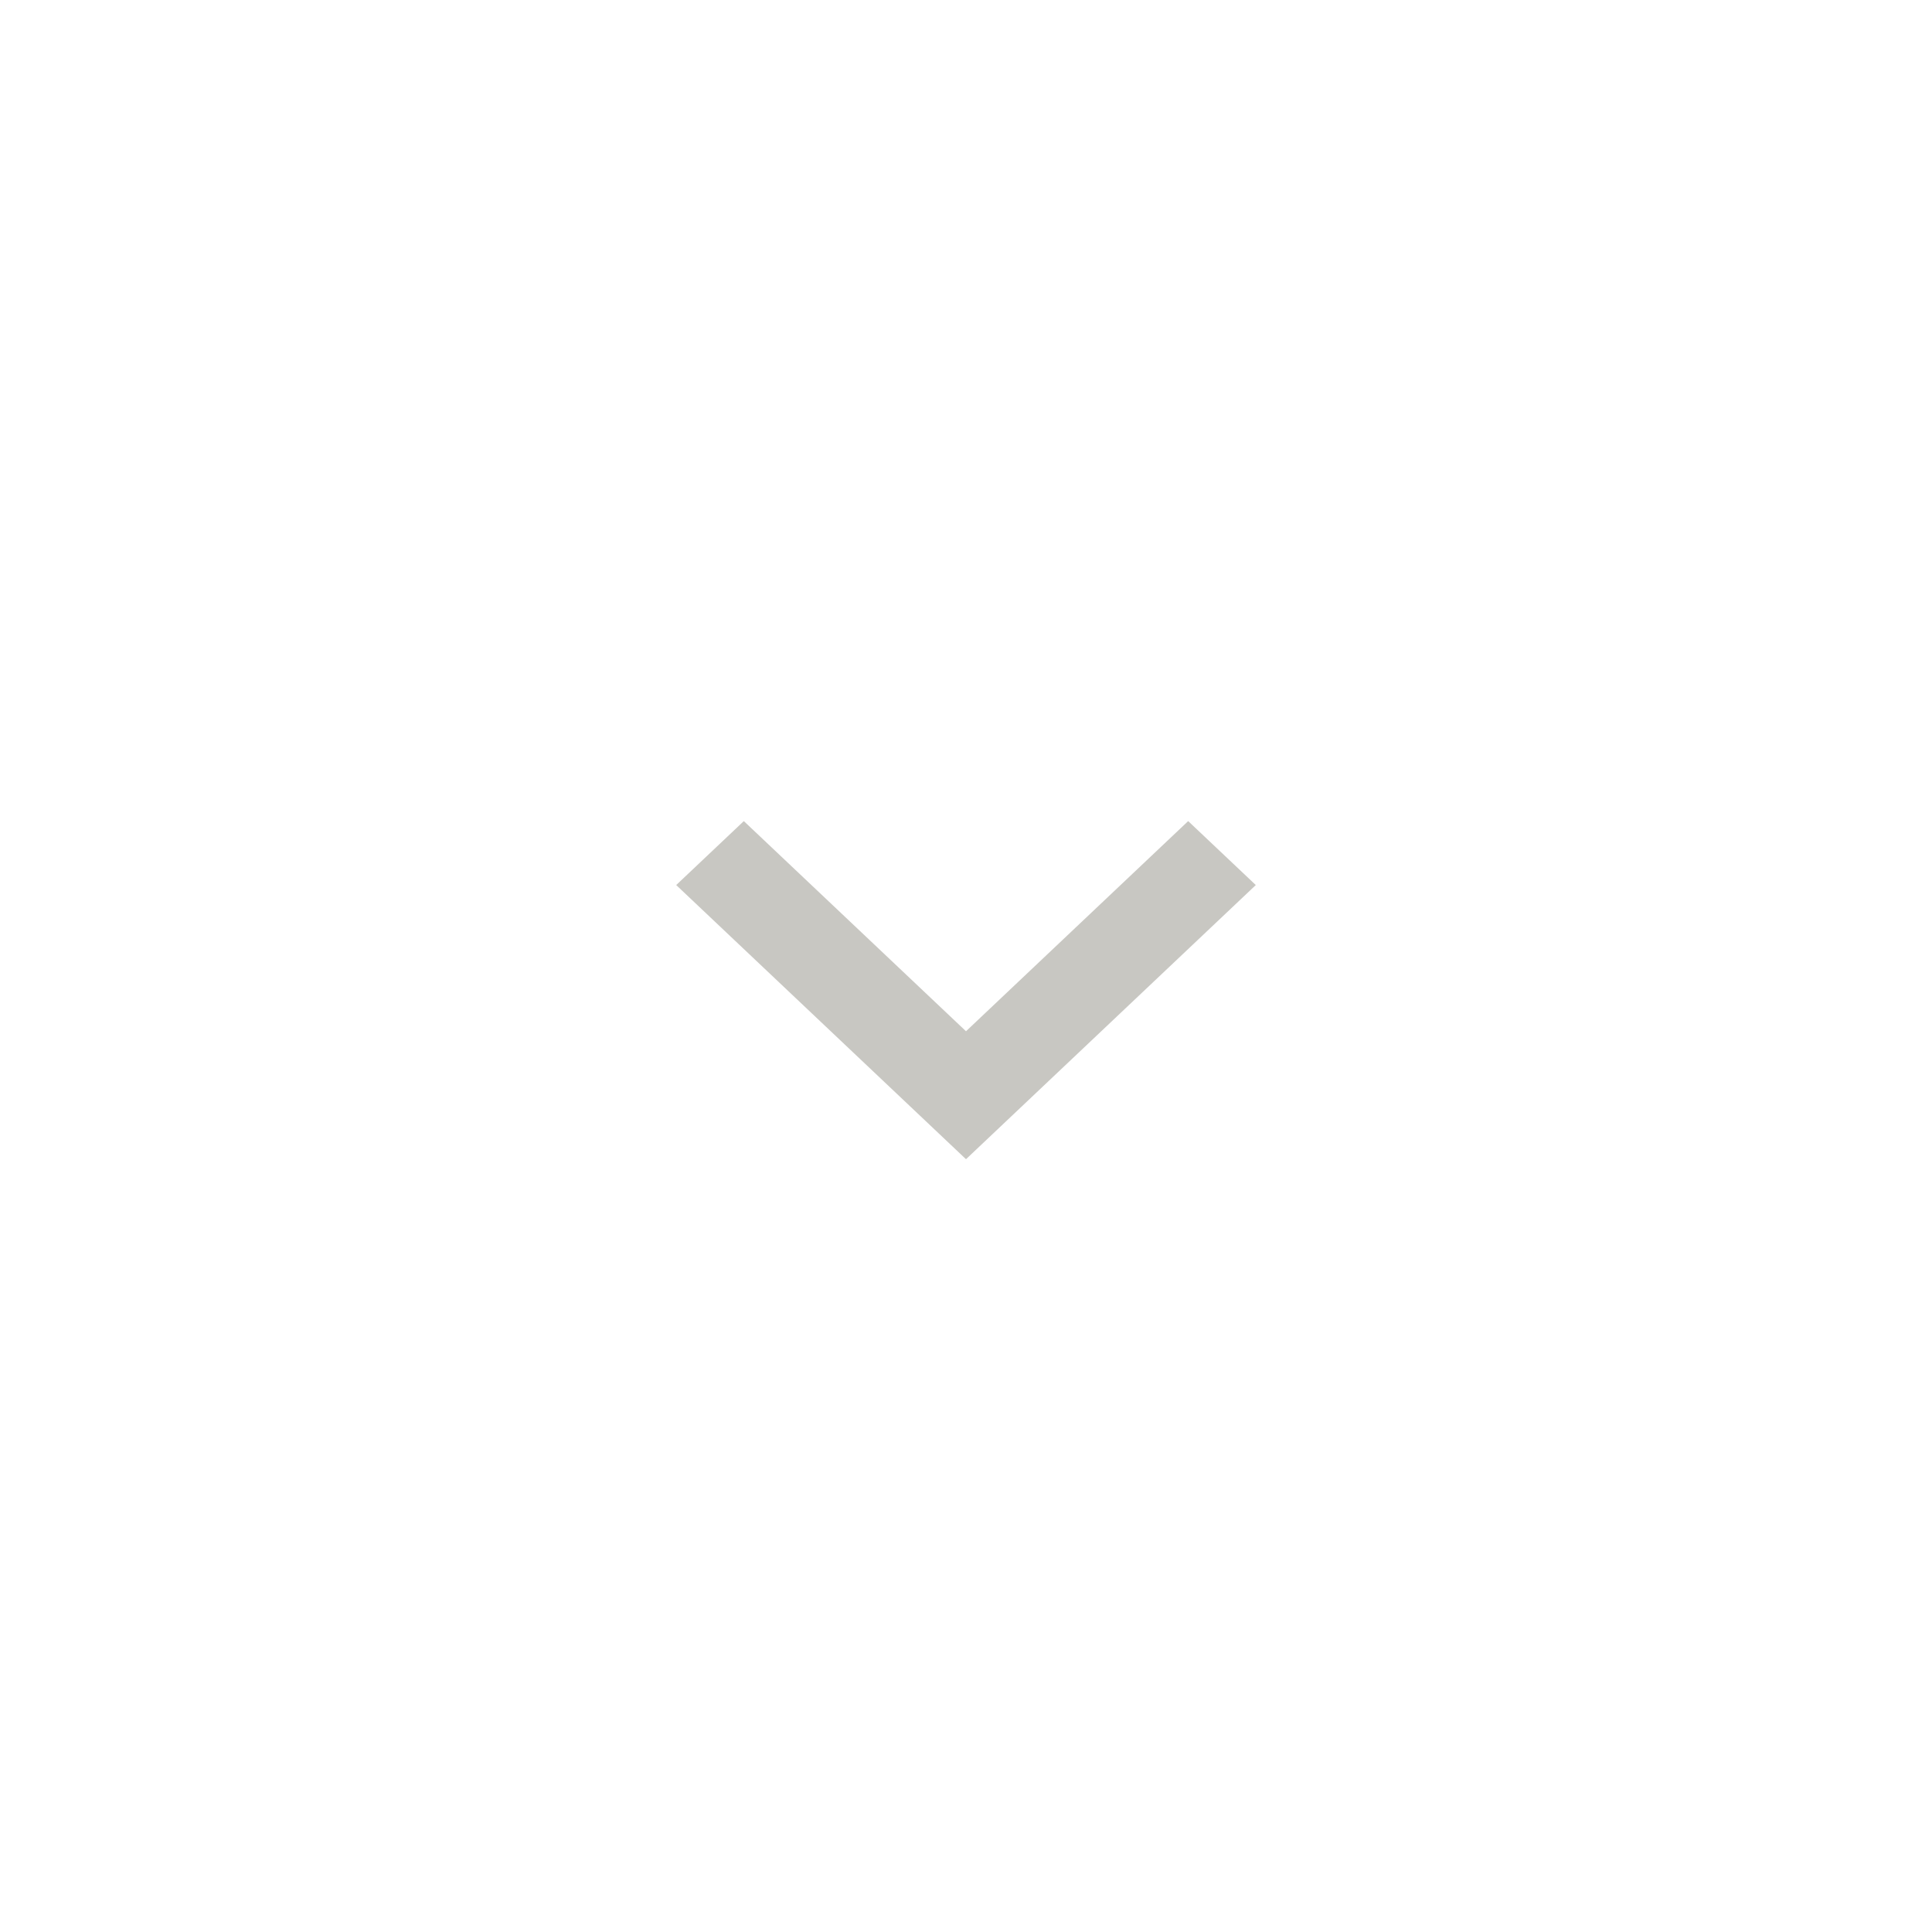
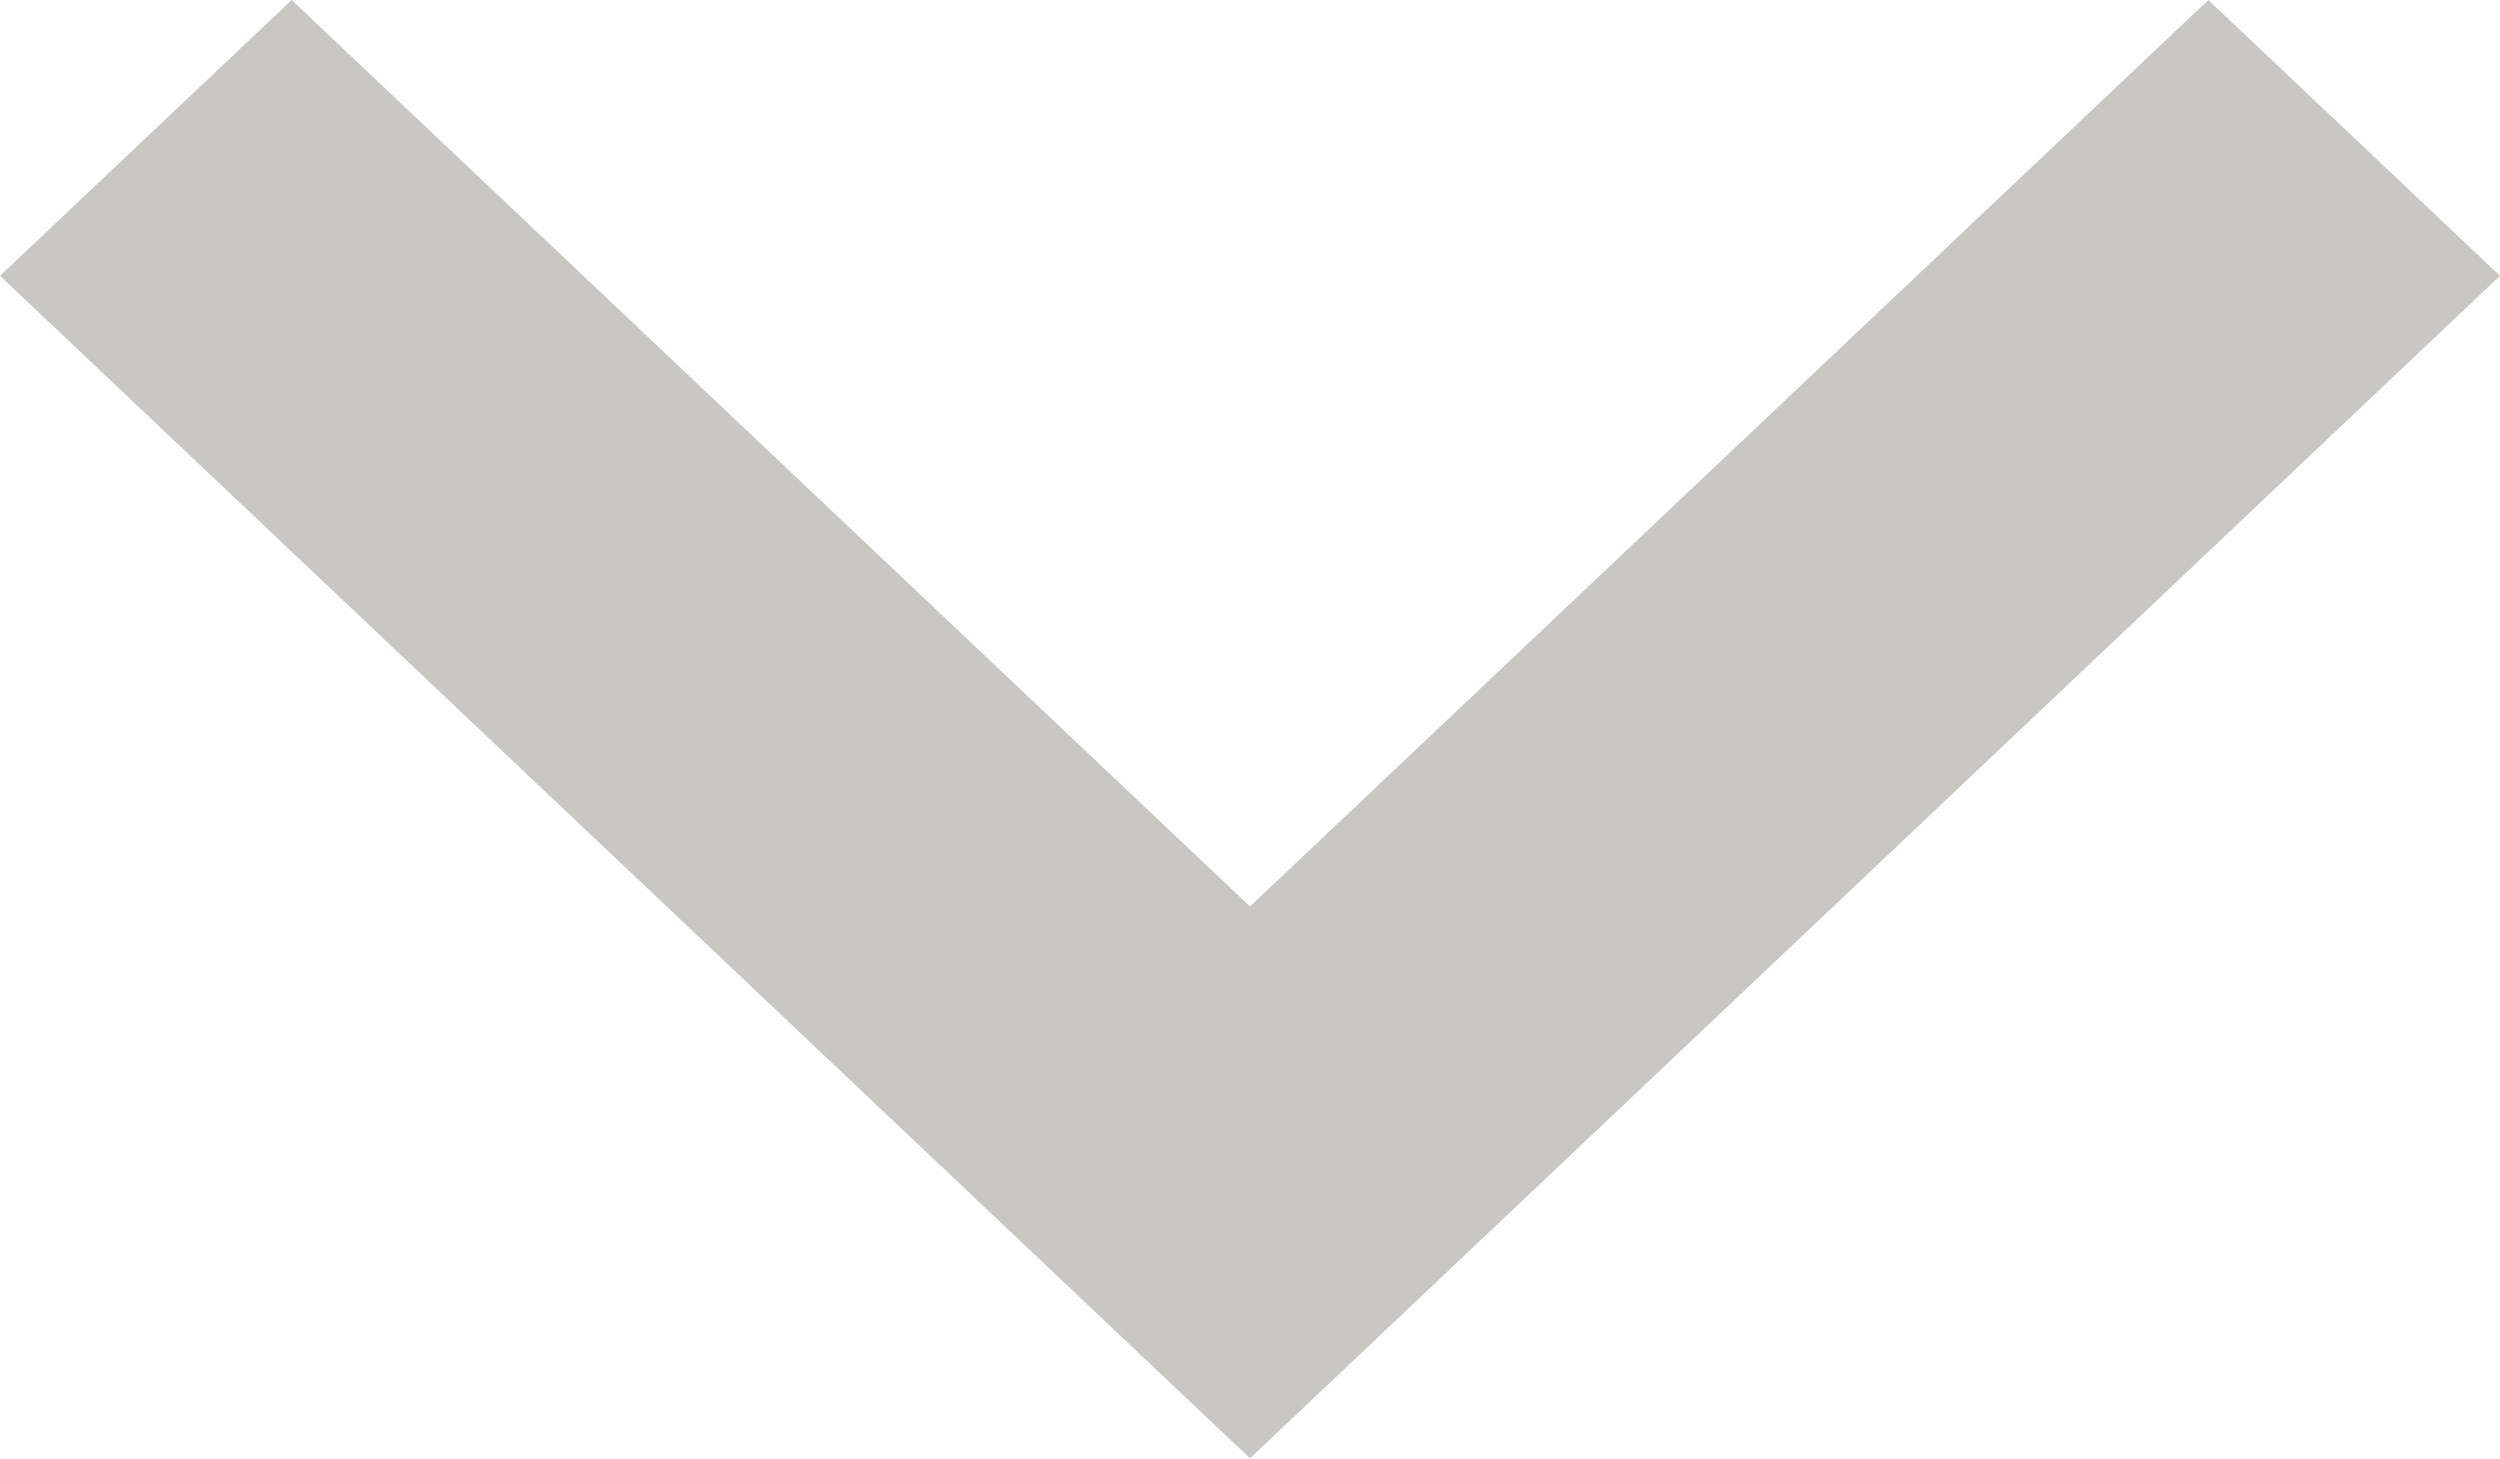
- <svg xmlns="http://www.w3.org/2000/svg" width="40px" height="40px" viewBox="0 0 40 40" version="1.1">
+ <svg xmlns="http://www.w3.org/2000/svg" width="12px" height="7px" viewBox="0 0 12 7" version="1.1">
  <defs />
-   <g id="Down" stroke="none" stroke-width="1" fill="none" fill-rule="evenodd">
-     <polygon id="Shape" fill="#C8C7C2" transform="translate(20, 20.5) scale(-1, 1) rotate(360) translate(-20, -20.5) " points="24.6 17 20 21.351 15.4 17 14 18.324 20 24 26 18.324" />
+   <g id="Android_Ghostery" stroke="none" stroke-width="1" fill="none" fill-rule="evenodd">
+     <g id="Cliqz:-Home" transform="translate(-344, -961)" fill="#C8C7C2">
+       <polygon id="Shape" transform="translate(350, 964.5) scale(-1, 1) rotate(360) translate(-350, -964.5) " points="354.6 961 350 965.351 345.4 961 344 962.324 350 968 356 962.324" />
+     </g>
  </g>
</svg>
